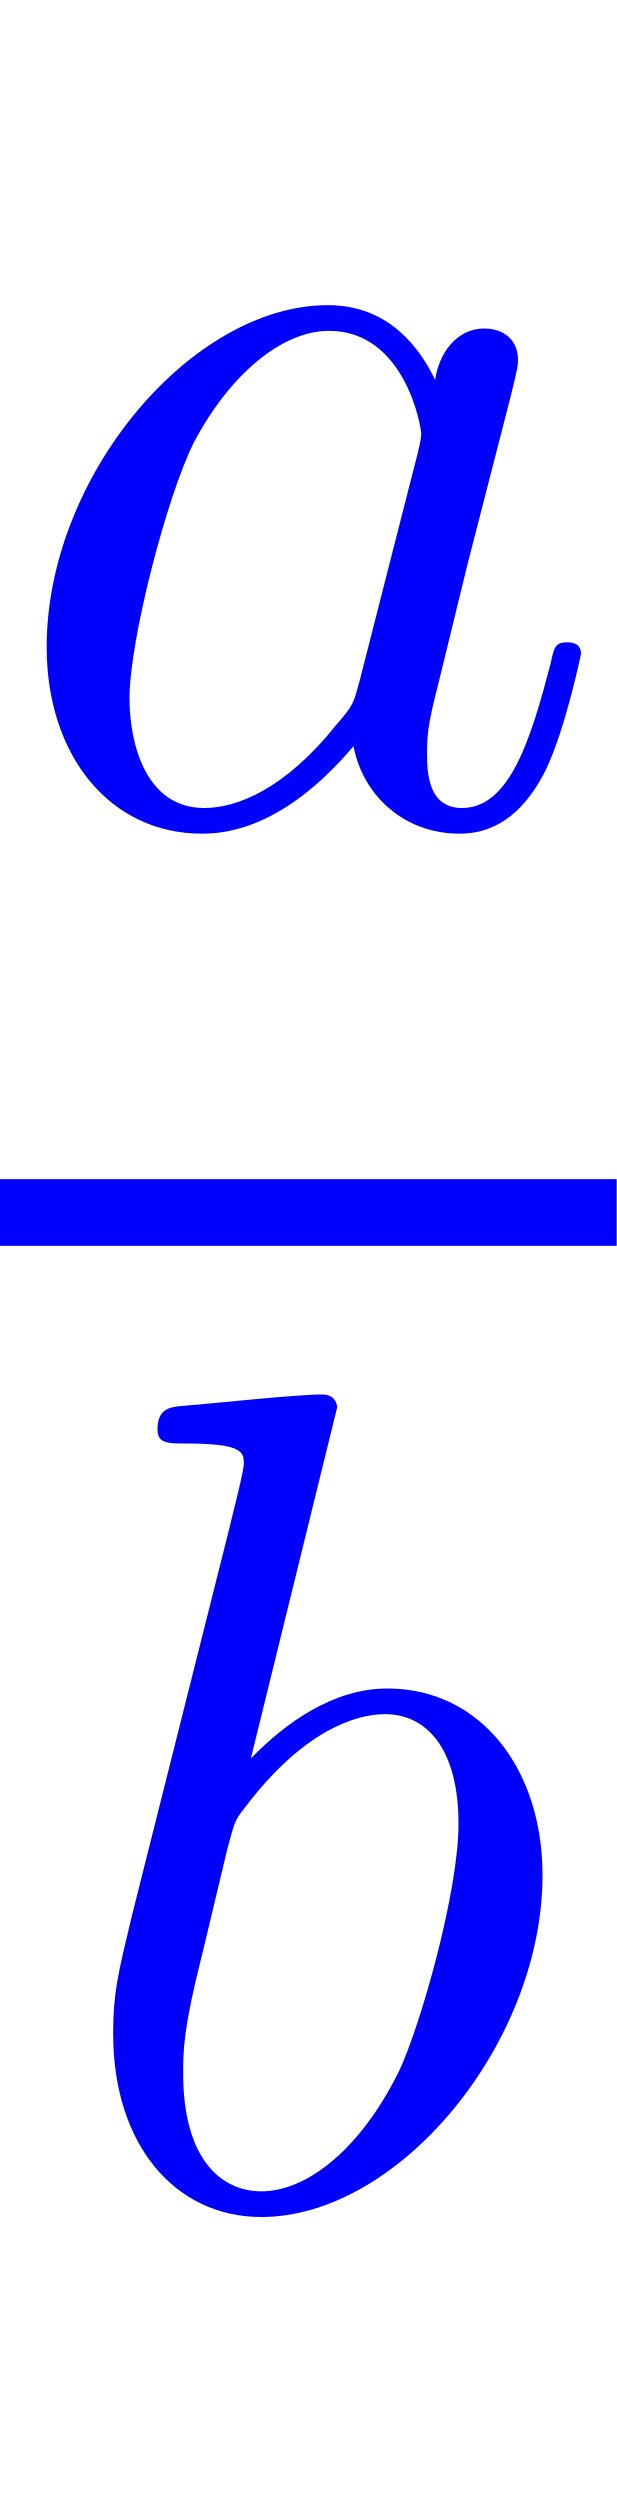
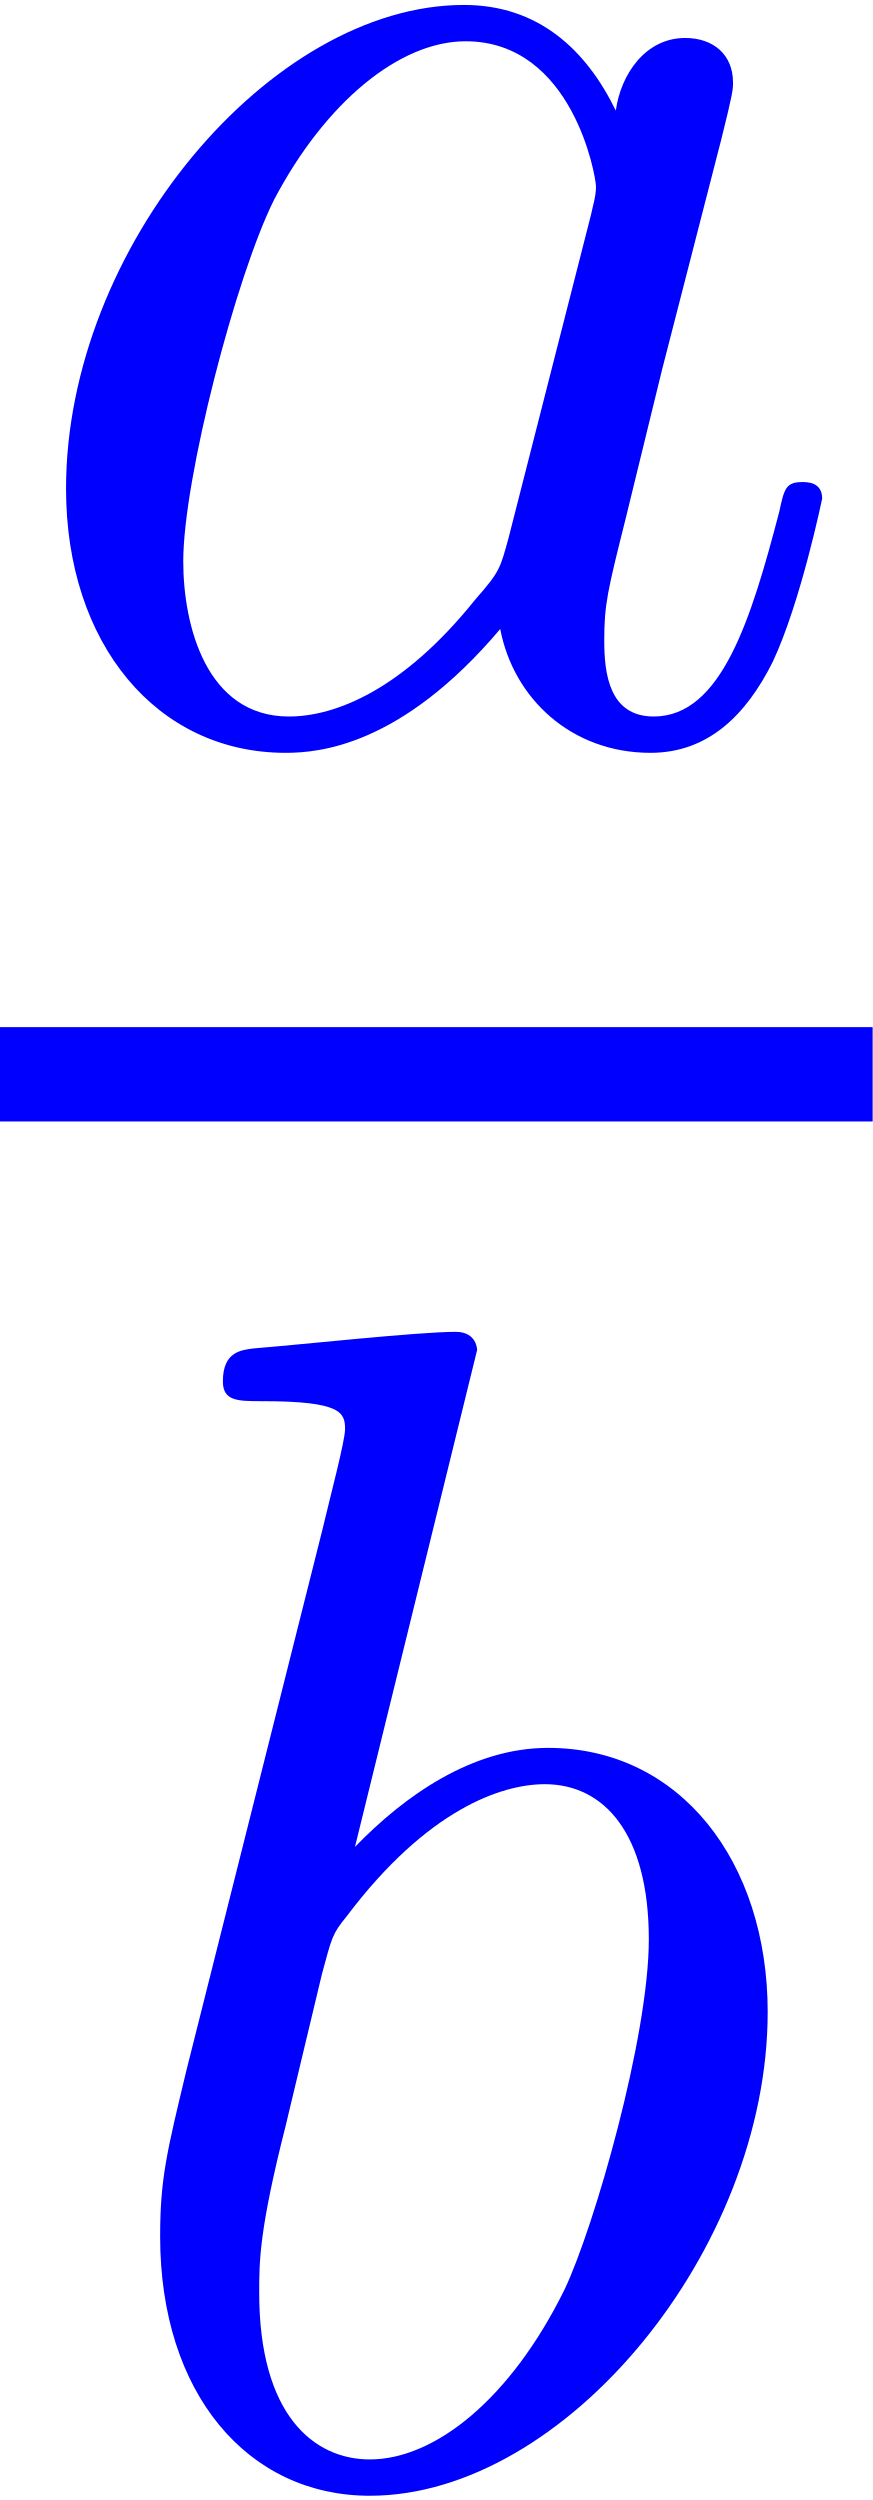
- <svg xmlns="http://www.w3.org/2000/svg" viewBox="0 0 370 1495" width="0.37em" height="1.5em">
-   <rect x="0" y="705" width="370" height="40" fill="#0000ff" />
+ <svg xmlns="http://www.w3.org/2000/svg" viewBox="0 0 370 1055" width="0.37em" height="1.06em">
+   <rect x="0" y="433" width="370" height="40" fill="#0000ff" />
  <g fill="#0000ff">
-     <path d="M348.6 389.9C348.6 382.9 342.3 382.9 340.2 382.9C333.2 382.9 332.5 385.7 330.4 395.5C318.5 441 305.9 482.3 277.2 482.3C258.3 482.3 256.2 464.1 256.2 450.1C256.2 434.7 257.6 429.1 265.3 398.3L280.7 335.3L305.9 237.3C310.8 217.7 310.8 216.3 310.8 213.5C310.8 201.6 302.4 194.6 290.5 194.6C273.7 194.6 263.2 210 261.1 225.4C248.5 199.5 228.2 180.6 196.7 180.6C114.8 180.6 28 283.5 28 385.7C28 451.5 66.5 497.7 121.1 497.7C135.1 497.7 170.1 494.9 212.1 445.2C217.7 474.6 242.2 497.7 275.8 497.7C300.3 497.7 316.4 481.6 327.6 459.2C339.5 434 348.6 389.9 348.6 389.9ZM252.7 257.6C252.7 261.8 251.3 266 250.6 269.5L215.6 406.7C212.1 419.3 212.1 420.7 201.6 432.6C170.8 471.1 142.1 482.3 122.5 482.3C87.5 482.3 77.7 443.8 77.7 416.5C77.7 381.5 100.1 295.4 116.2 263.2C137.9 221.9 169.4 196 197.4 196C242.9 196 252.7 253.4 252.7 257.6Z" />
+     <path d="M348.6 208.9C348.6 201.9 342.3 201.9 340.2 201.9C333.2 201.9 332.5 204.7 330.4 214.5C318.5 260 305.9 301.3 277.2 301.3C258.3 301.3 256.2 283.1 256.2 269.1C256.2 253.7 257.6 248.1 265.3 217.3L280.7 154.3L305.9 56.3C310.8 36.7 310.8 35.3 310.8 32.5C310.8 20.6 302.4 13.6 290.5 13.6C273.7 13.6 263.2 29 261.1 44.4C248.5 18.5 228.2 -0.4 196.7 -0.4C114.8 -0.4 28 102.5 28 204.7C28 270.5 66.5 316.7 121.1 316.7C135.1 316.7 170.1 313.9 212.1 264.2C217.7 293.6 242.2 316.7 275.8 316.7C300.3 316.7 316.4 300.6 327.6 278.2C339.5 253 348.6 208.9 348.6 208.9ZM252.7 76.6C252.7 80.8 251.3 85 250.6 88.5L215.6 225.7C212.1 238.3 212.1 239.7 201.6 251.6C170.8 290.1 142.1 301.3 122.5 301.3C87.5 301.3 77.7 262.8 77.7 235.5C77.7 200.5 100.1 114.4 116.2 82.2C137.9 40.9 169.4 15 197.4 15C242.9 15 252.7 72.4 252.7 76.6Z" />
  </g>
  <g fill="#0000ff">
-     <path d="M325.5 1122.6C325.5 1058.9 288.4 1010.6 232.4 1010.6C200.2 1010.6 171.5 1030.9 150.5 1052.6L202.3 841.9C202.3 841.9 202.3 834.2 193.2 834.2C177.1 834.2 126 839.8 107.8 841.2C102.2 841.9 94.5 842.6 94.5 855.2C94.5 863.6 100.8 863.6 111.3 863.6C144.9 863.6 146.3 868.5 146.3 875.5C146.3 880.4 140 904.2 136.5 918.9L79.1 1147.1C70.7 1182.1 67.9 1193.3 67.9 1217.8C67.9 1284.3 105 1327.7 156.8 1327.7C239.4 1327.7 325.5 1223.4 325.5 1122.6ZM275.1 1091.8C275.1 1133.1 252 1213.6 239.4 1240.2C216.3 1287.1 184.1 1312.3 156.8 1312.3C133 1312.3 109.9 1293.4 109.9 1241.6C109.9 1228.3 109.9 1215 121.1 1170.9L136.5 1106.5C140.7 1091.1 140.7 1089.7 147 1082C181.3 1036.5 212.8 1026 231 1026C256.2 1026 275.1 1047 275.1 1091.8Z" />
+     <path d="M325.5 850.6C325.5 786.9 288.4 738.6 232.4 738.6C200.2 738.6 171.5 758.9 150.5 780.6L202.3 569.9C202.3 569.9 202.3 562.2 193.2 562.2C177.1 562.2 126 567.8 107.8 569.2C102.2 569.9 94.5 570.6 94.5 583.2C94.5 591.6 100.8 591.6 111.3 591.6C144.9 591.6 146.3 596.5 146.3 603.5C146.3 608.4 140 632.2 136.5 646.9L79.1 875.1C70.7 910.1 67.9 921.3 67.9 945.8C67.9 1012.3 105 1055.7 156.8 1055.7C239.4 1055.7 325.5 951.4 325.5 850.6ZM275.1 819.8C275.1 861.1 252 941.6 239.4 968.2C216.3 1015.1 184.1 1040.3 156.8 1040.3C133 1040.3 109.9 1021.4 109.9 969.6C109.9 956.3 109.9 943 121.1 898.9L136.5 834.5C140.7 819.1 140.7 817.7 147 810C181.3 764.5 212.8 754 231 754C256.2 754 275.1 775 275.1 819.8Z" />
  </g>
</svg>
